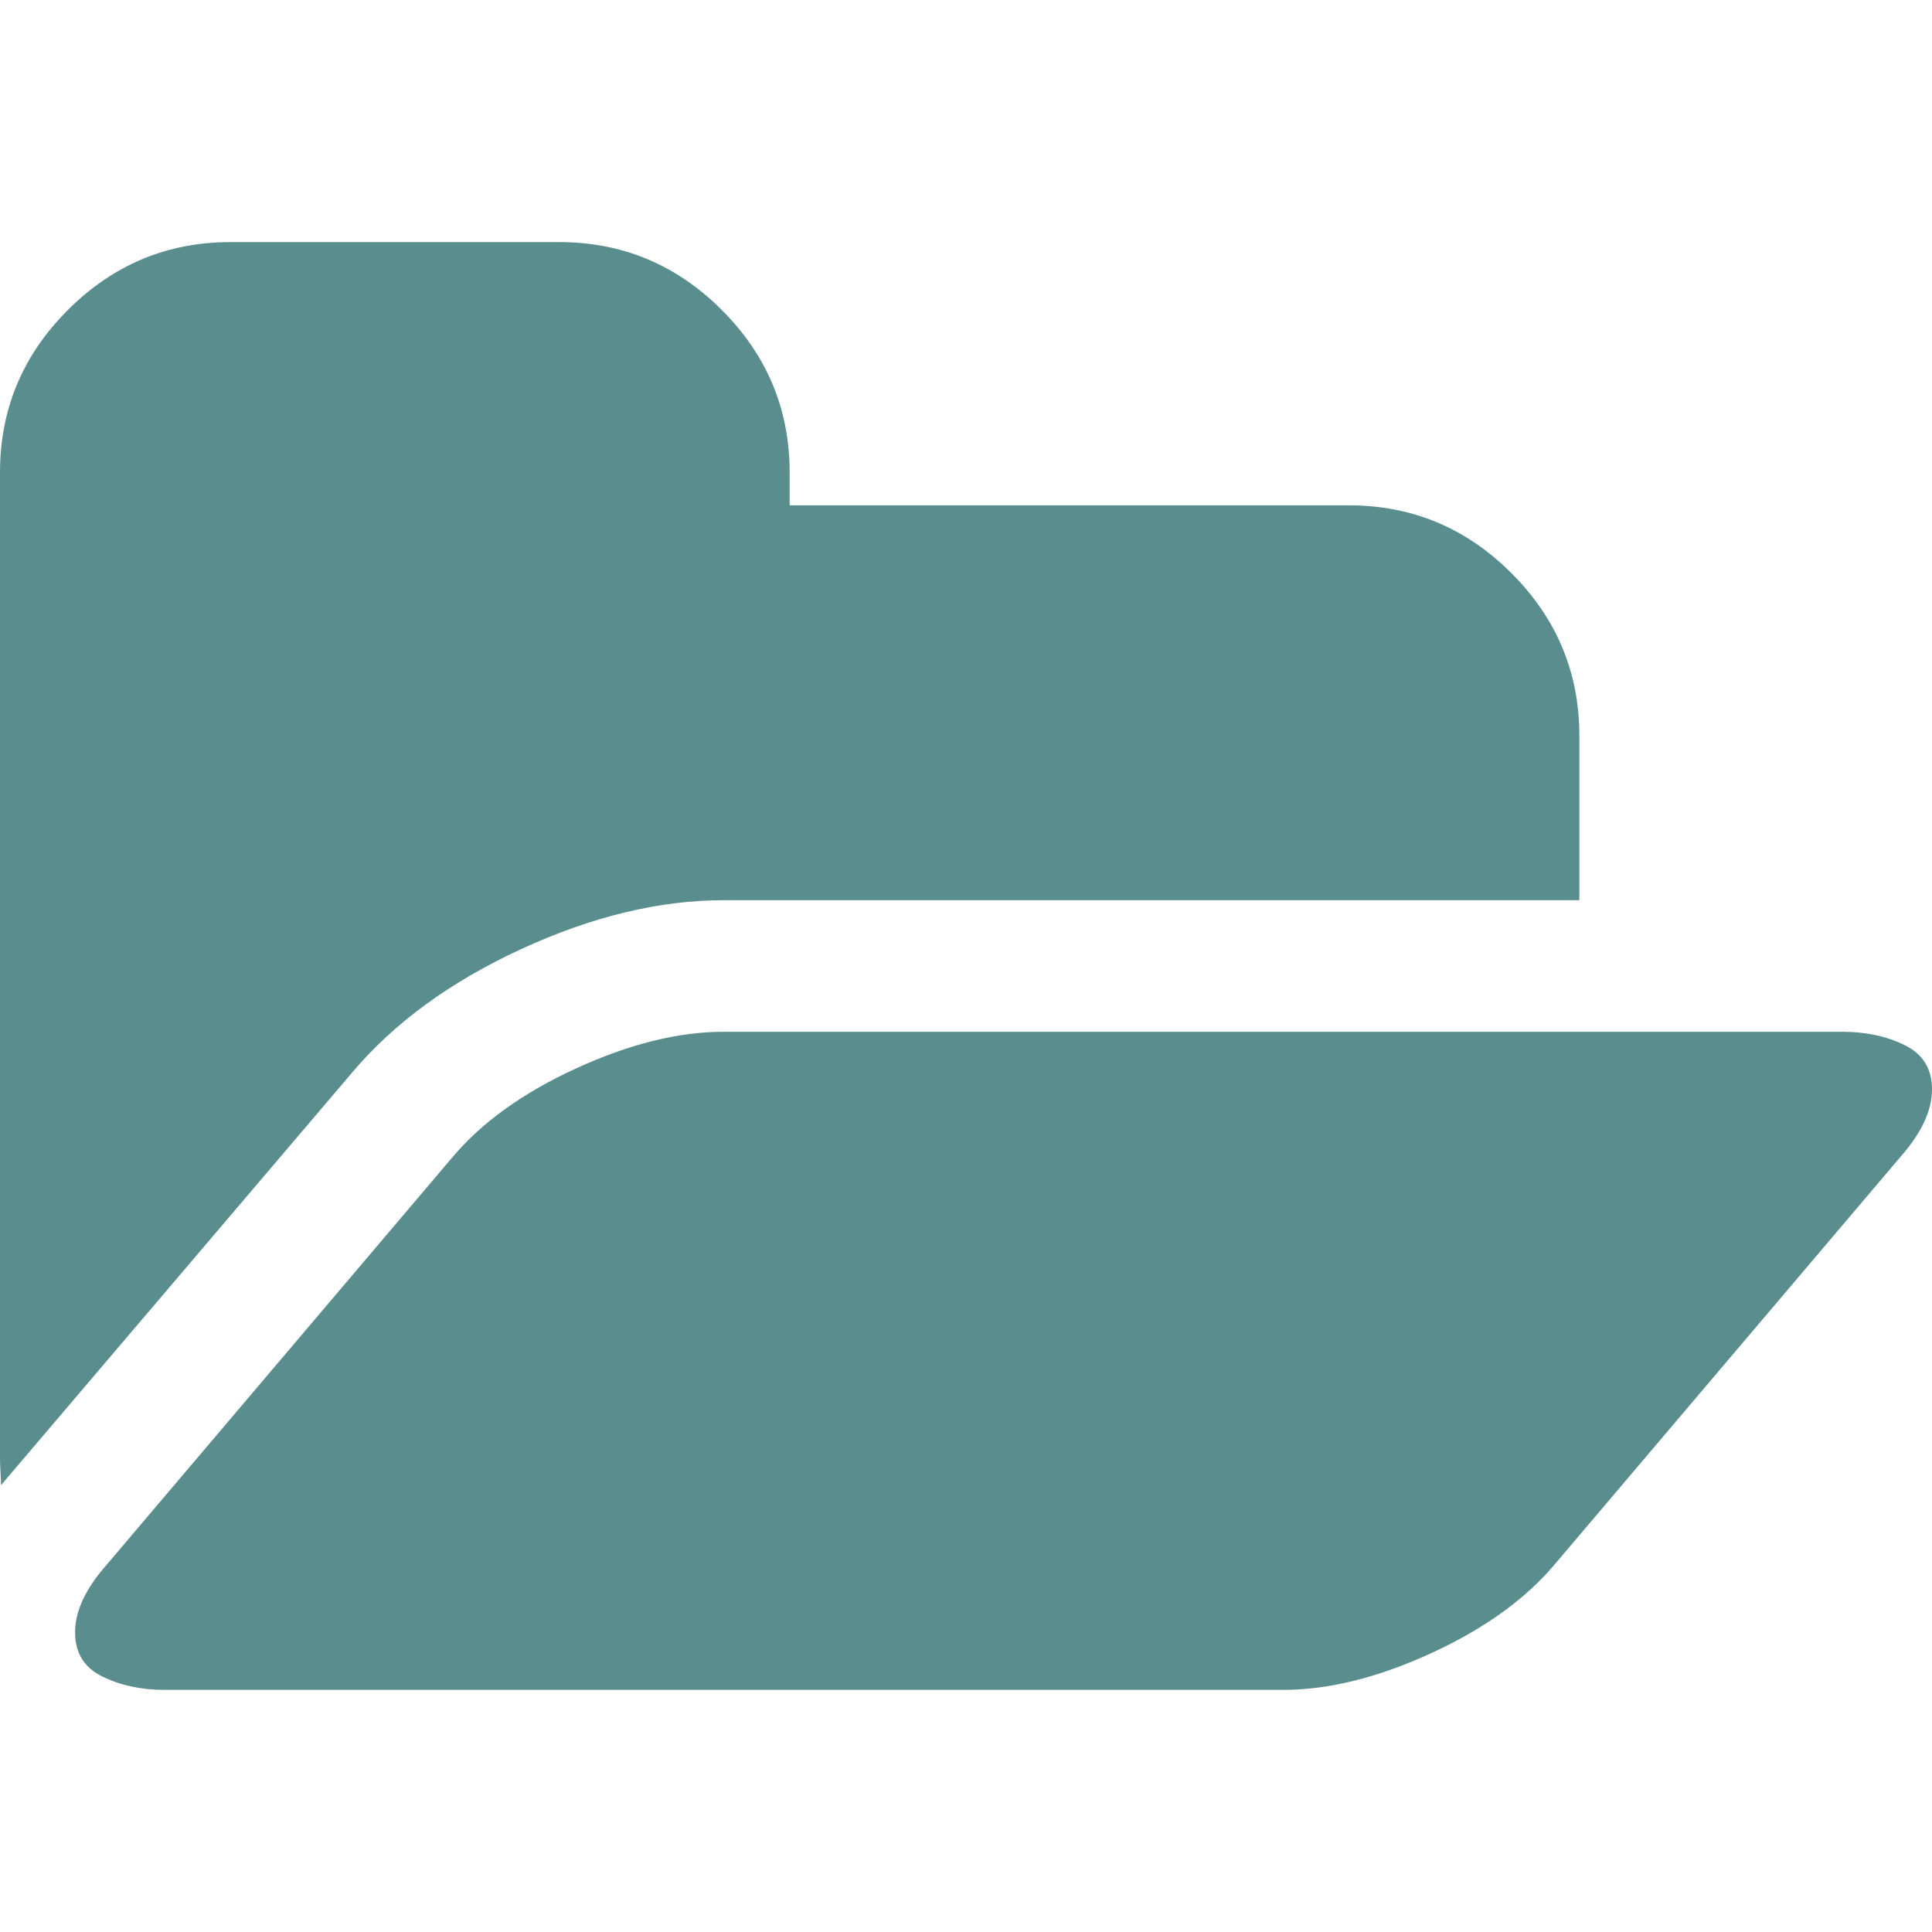
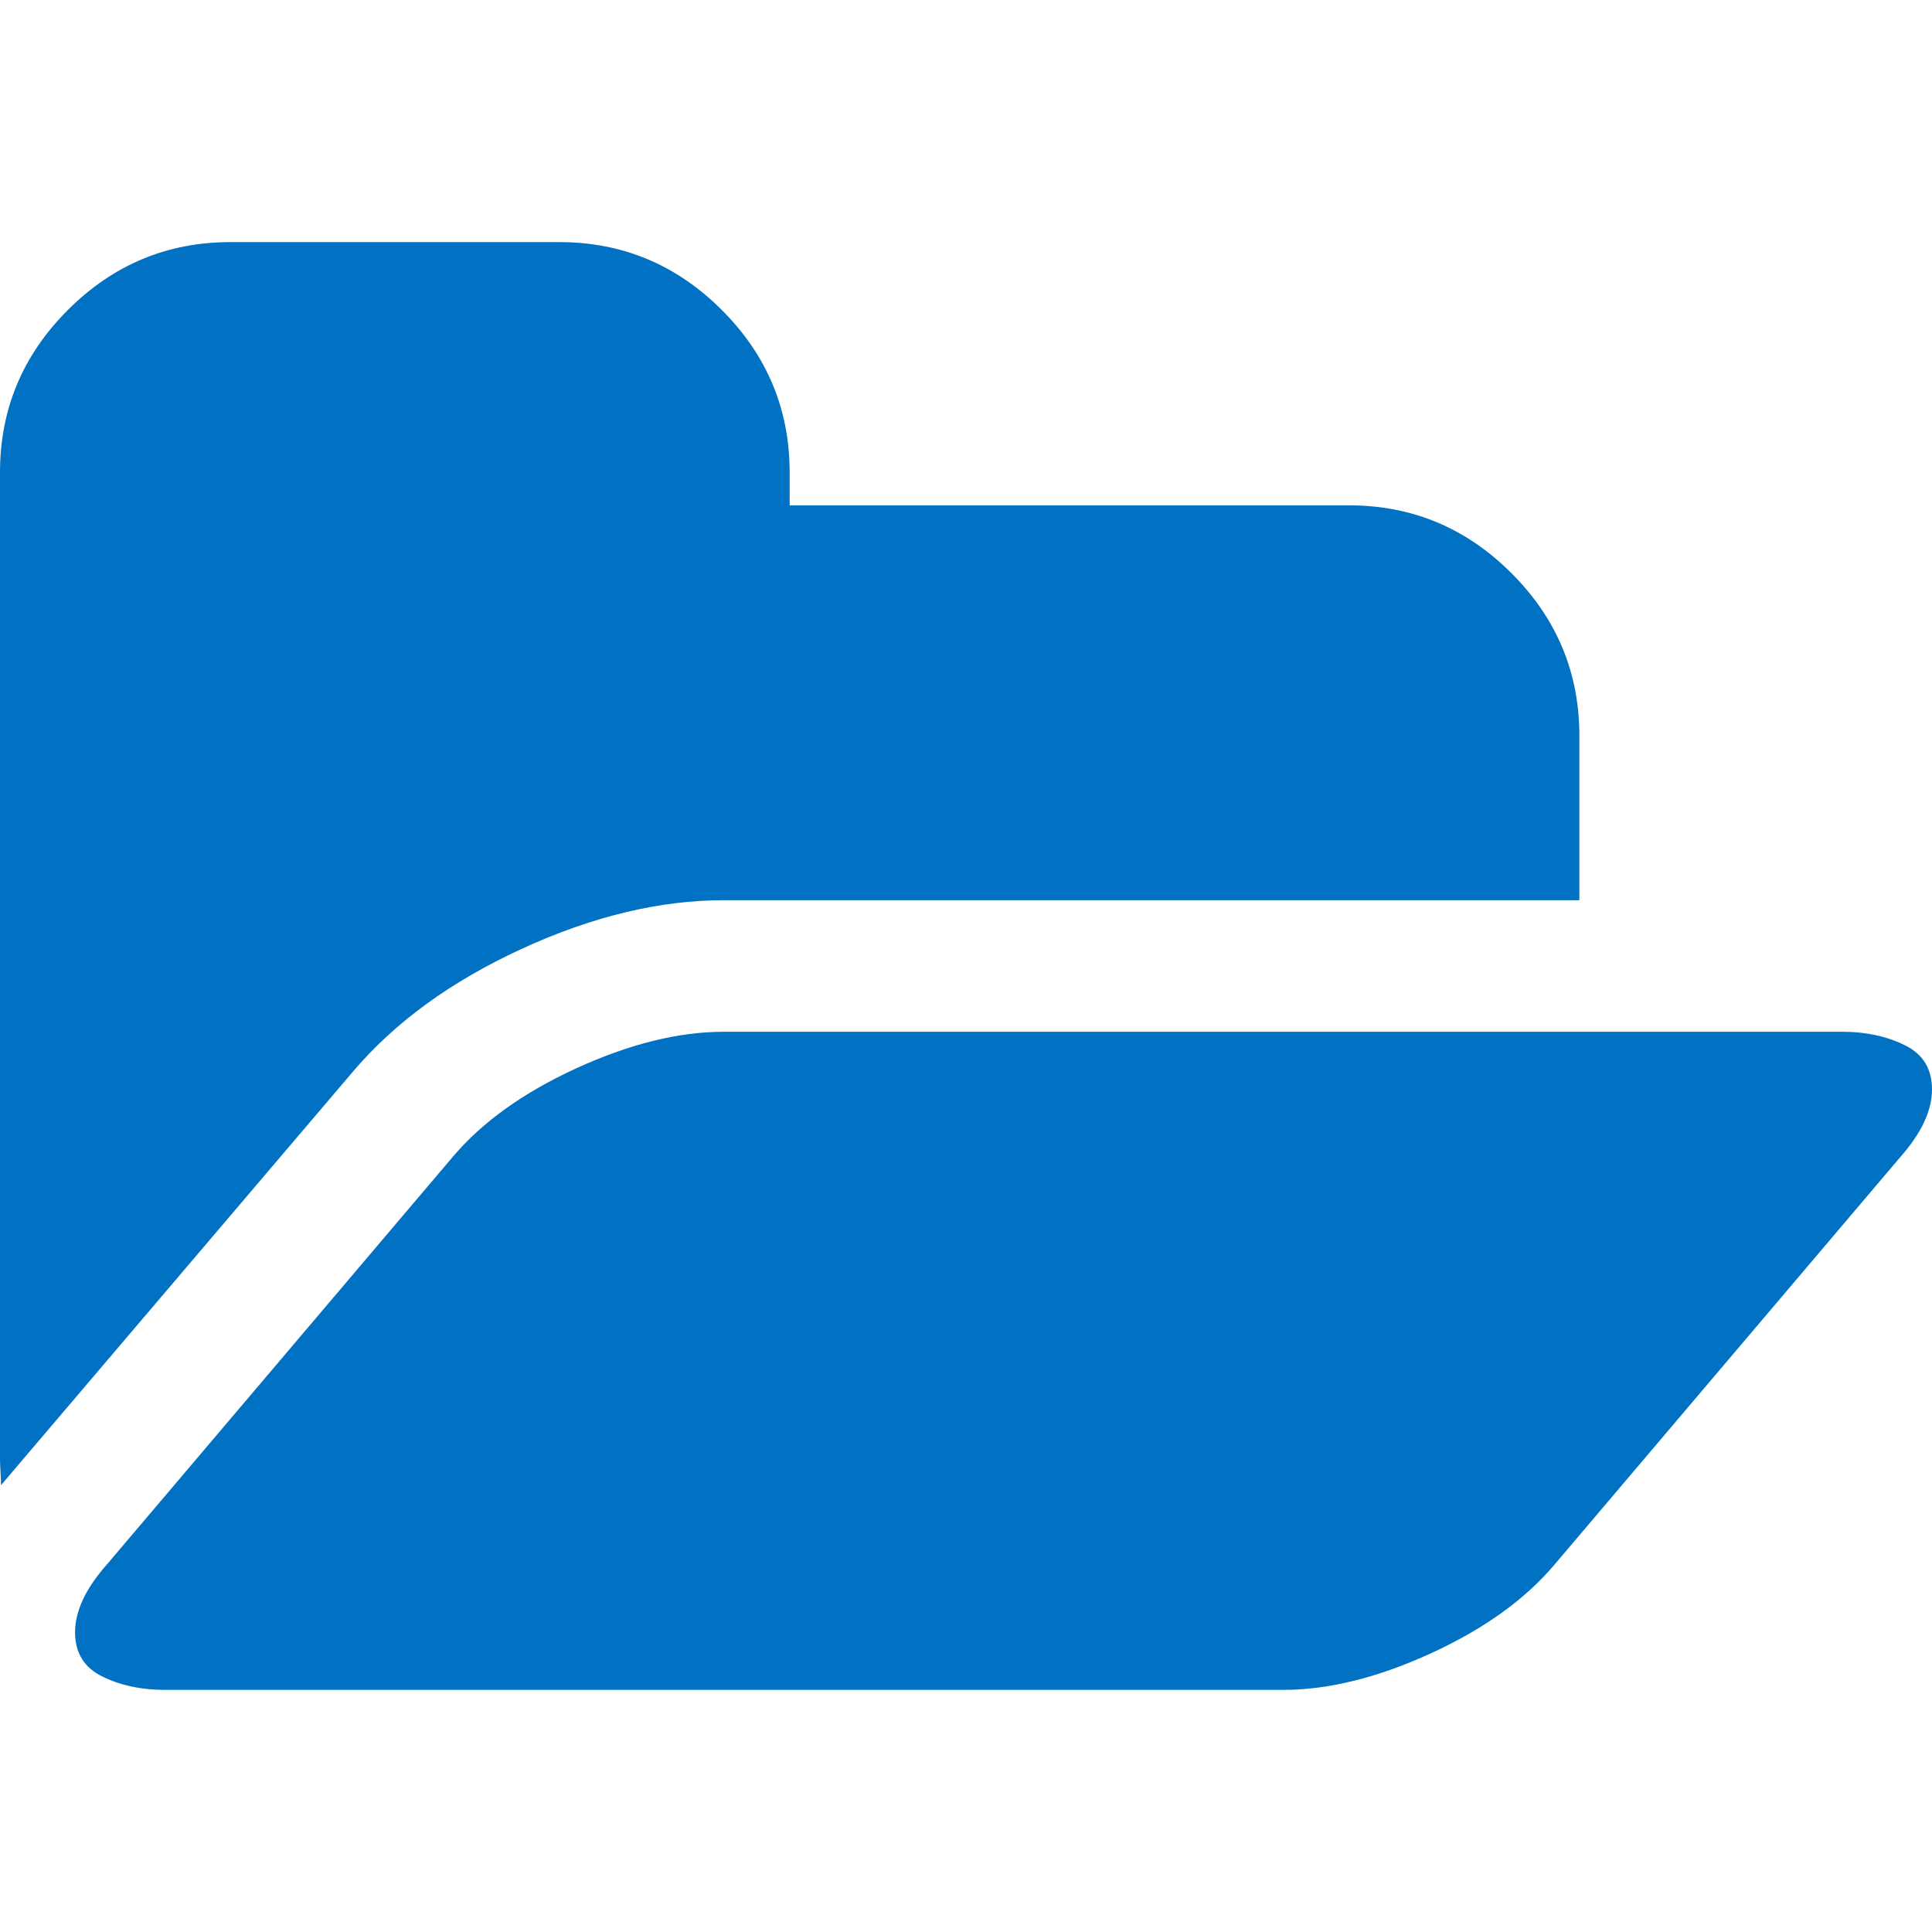
- <svg xmlns="http://www.w3.org/2000/svg" version="1.1" id="Capa_1" x="0px" y="0px" width="536.461px" height="536.46px" viewBox="0 0 536.461 536.46" style="fill:#5A8E8E; enable-background:new 0 0 536.461 536.46;" xml:space="preserve">
+ <svg xmlns="http://www.w3.org/2000/svg" version="1.1" id="Capa_1" x="0px" y="0px" width="536.461px" height="536.46px" viewBox="0 0 536.461 536.46" style="fill:#0071C3; enable-background:new 0 0 536.461 536.46;" xml:space="preserve">
  <g>
    <g>
      <path d="M144.752,263.52c19.603-9.038,38.354-13.559,56.243-13.559h237.548v-45.683c0-17.511-6.283-32.555-18.85-45.118    c-12.565-12.562-27.596-18.842-45.11-18.842H219.266v-9.136c0-17.511-6.28-32.548-18.842-45.107    c-12.563-12.562-27.6-18.846-45.111-18.846h-91.36c-17.511,0-32.548,6.283-45.111,18.846C6.279,98.635,0,113.672,0,131.183    v274.084c0,0.764,0.049,1.955,0.144,3.576c0.094,1.615,0.144,2.807,0.144,3.566l1.426-1.704L97.93,297.637    C109.54,283.931,125.148,272.556,144.752,263.52z" />
      <path d="M528.898,290.214c-5.041-2.478-10.797-3.72-17.272-3.72H200.995c-12.562,0-26.219,3.381-40.968,10.14    c-14.75,6.766-26.219,14.986-34.401,24.701l-95.93,113.059c-5.902,6.662-8.853,12.945-8.853,18.849    c0,5.708,2.523,9.802,7.566,12.272c5.043,2.478,10.8,3.716,17.273,3.716h310.64c12.56,0,26.21-3.381,40.963-10.136    c14.75-6.756,26.214-14.989,34.399-24.701l95.931-113.059c5.899-6.663,8.846-12.939,8.846-18.849    C536.465,296.779,533.946,292.689,528.898,290.214z" />
    </g>
  </g>
  <g>
</g>
  <g>
</g>
  <g>
</g>
  <g>
</g>
  <g>
</g>
  <g>
</g>
  <g>
</g>
  <g>
</g>
  <g>
</g>
  <g>
</g>
  <g>
</g>
  <g>
</g>
  <g>
</g>
  <g>
</g>
  <g>
</g>
</svg>
